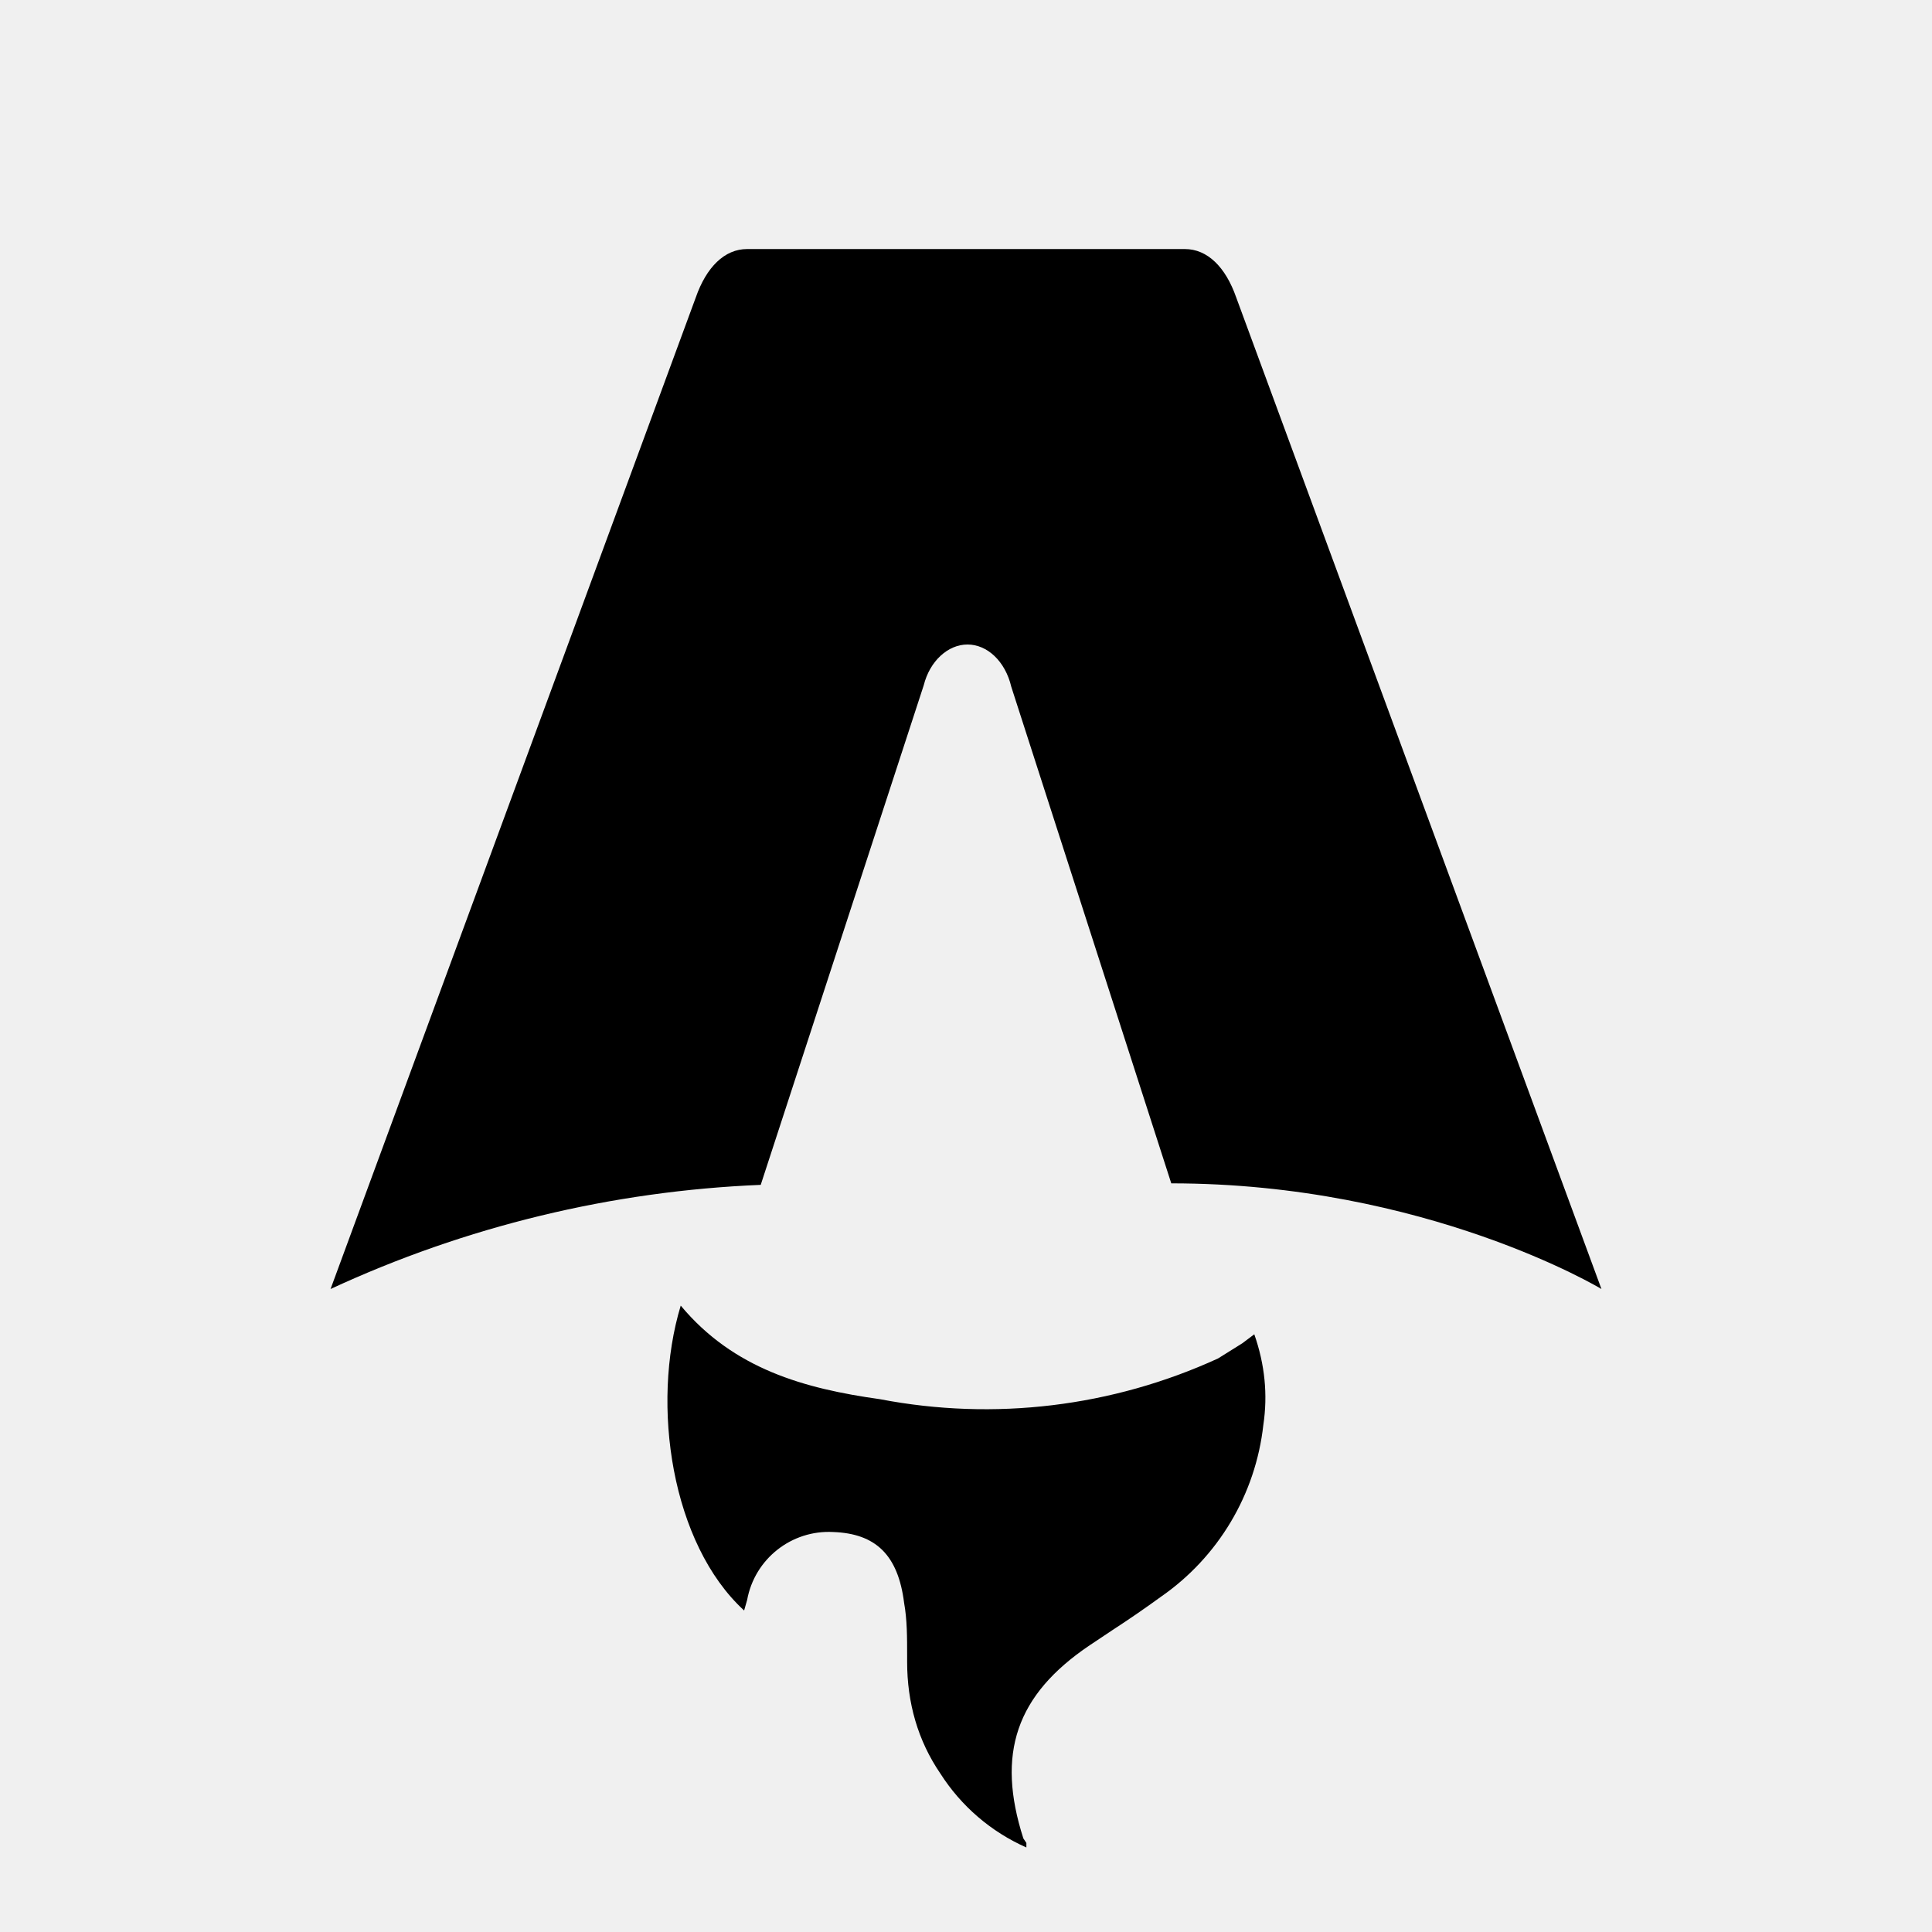
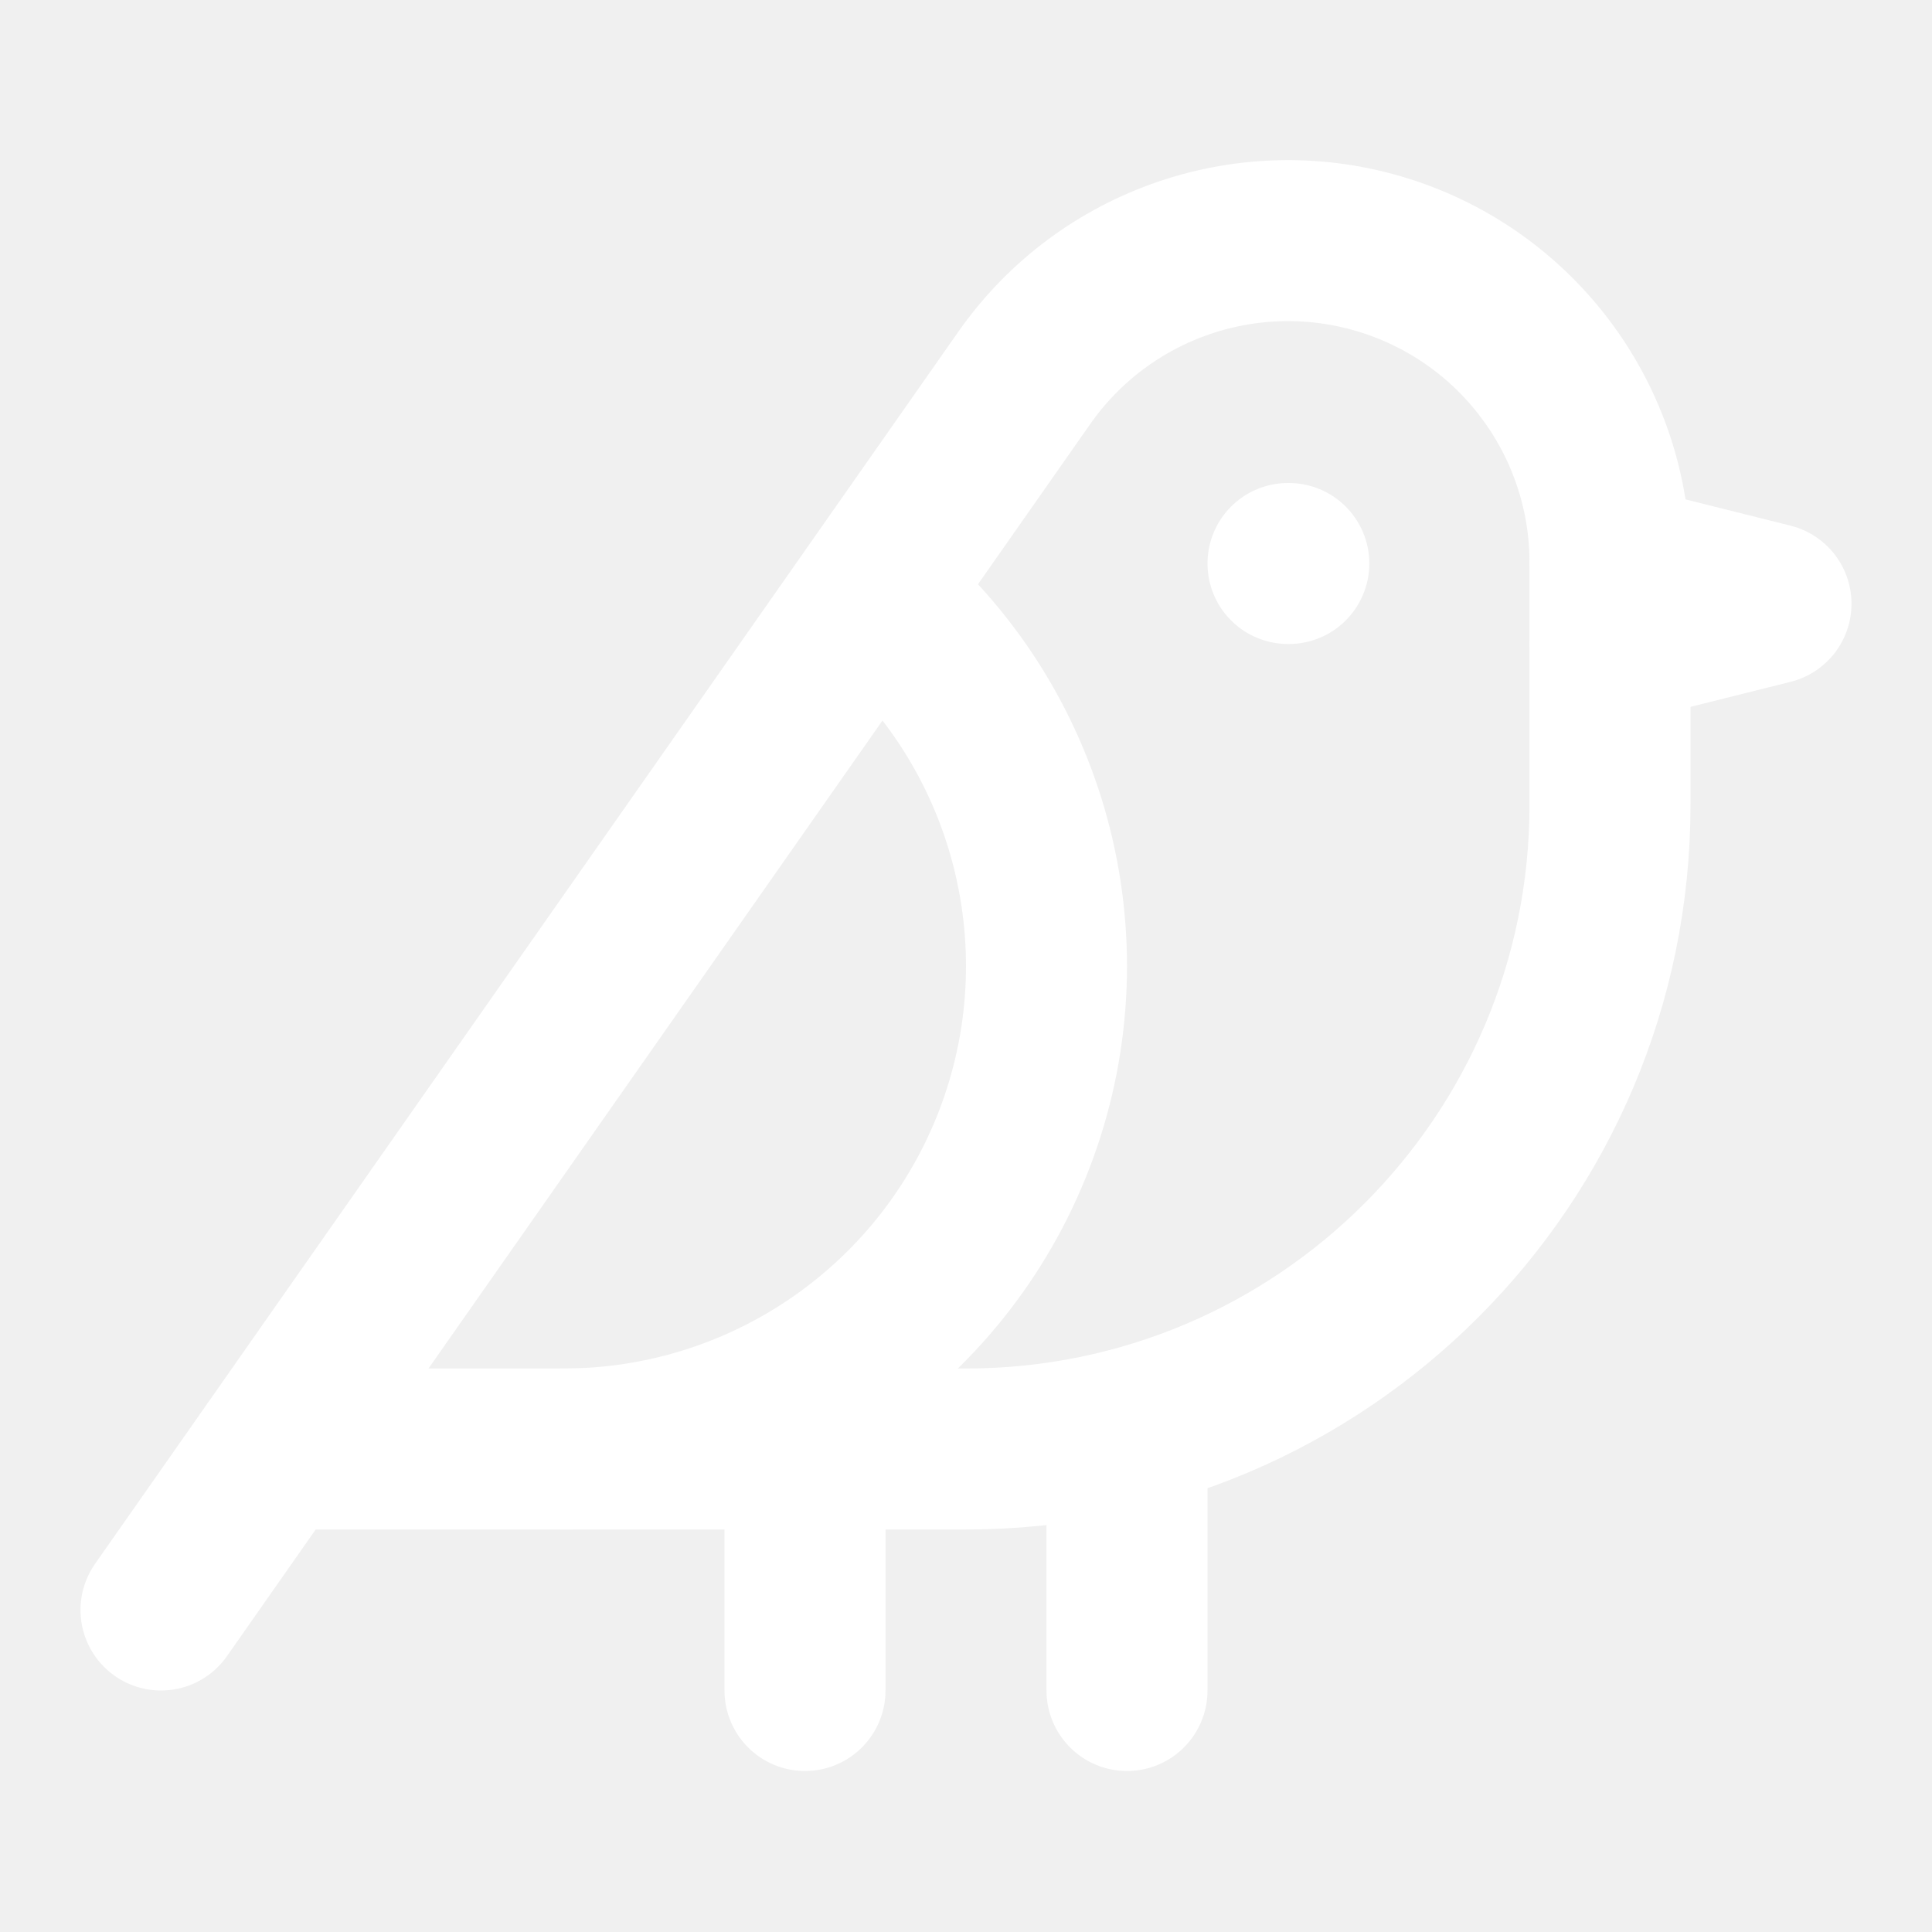
- <svg xmlns="http://www.w3.org/2000/svg" fill="none" viewBox="0 0 128 128">
-   <path d="M50.4 78.5a75.1 75.1 0 0 0-28.5 6.9l24.2-65.7c.7-2 1.9-3.2 3.4-3.2h29c1.5 0 2.7 1.2 3.4 3.2l24.2 65.7s-11.6-7-28.5-7L67 45.5c-.4-1.7-1.6-2.8-2.9-2.8-1.3 0-2.5 1.1-2.9 2.7L50.4 78.5Zm-1.1 28.2Zm-4.2-20.2c-2 6.6-.6 15.8 4.2 20.2a17.5 17.5 0 0 1 .2-.7 5.5 5.5 0 0 1 5.7-4.5c2.8.1 4.3 1.5 4.7 4.7.2 1.1.2 2.3.2 3.5v.4c0 2.7.7 5.2 2.2 7.4a13 13 0 0 0 5.7 4.9v-.3l-.2-.3c-1.8-5.6-.5-9.5 4.4-12.8l1.5-1a73 73 0 0 0 3.2-2.2 16 16 0 0 0 6.8-11.4c.3-2 .1-4-.6-6l-.8.6-1.6 1a37 37 0 0 1-22.4 2.7c-5-.7-9.7-2-13.2-6.2Z" />
-   <style>
-         path { fill: #000; }
-         @media (prefers-color-scheme: dark) {
-             path { fill: #FFF; }
-         }
-     </style>
+ <svg xmlns="http://www.w3.org/2000/svg" width="24" height="24" viewBox="0 0 24 24" fill="none" stroke="white" stroke-width="2" stroke-linecap="round" stroke-linejoin="round" class="lucide lucide-bird preview-icon">
+   <path d="M16 7h.01" />
+   <path d="M3.4 18H12a8 8 0 0 0 8-8V7a4 4 0 0 0-7.28-2.3L2 20" />
+   <path d="m20 7 2 .5-2 .5" />
+   <path d="M10 18v3" />
+   <path d="M14 17.75V21" />
+   <path d="M7 18a6 6 0 0 0 3.84-10.61" />
</svg>
